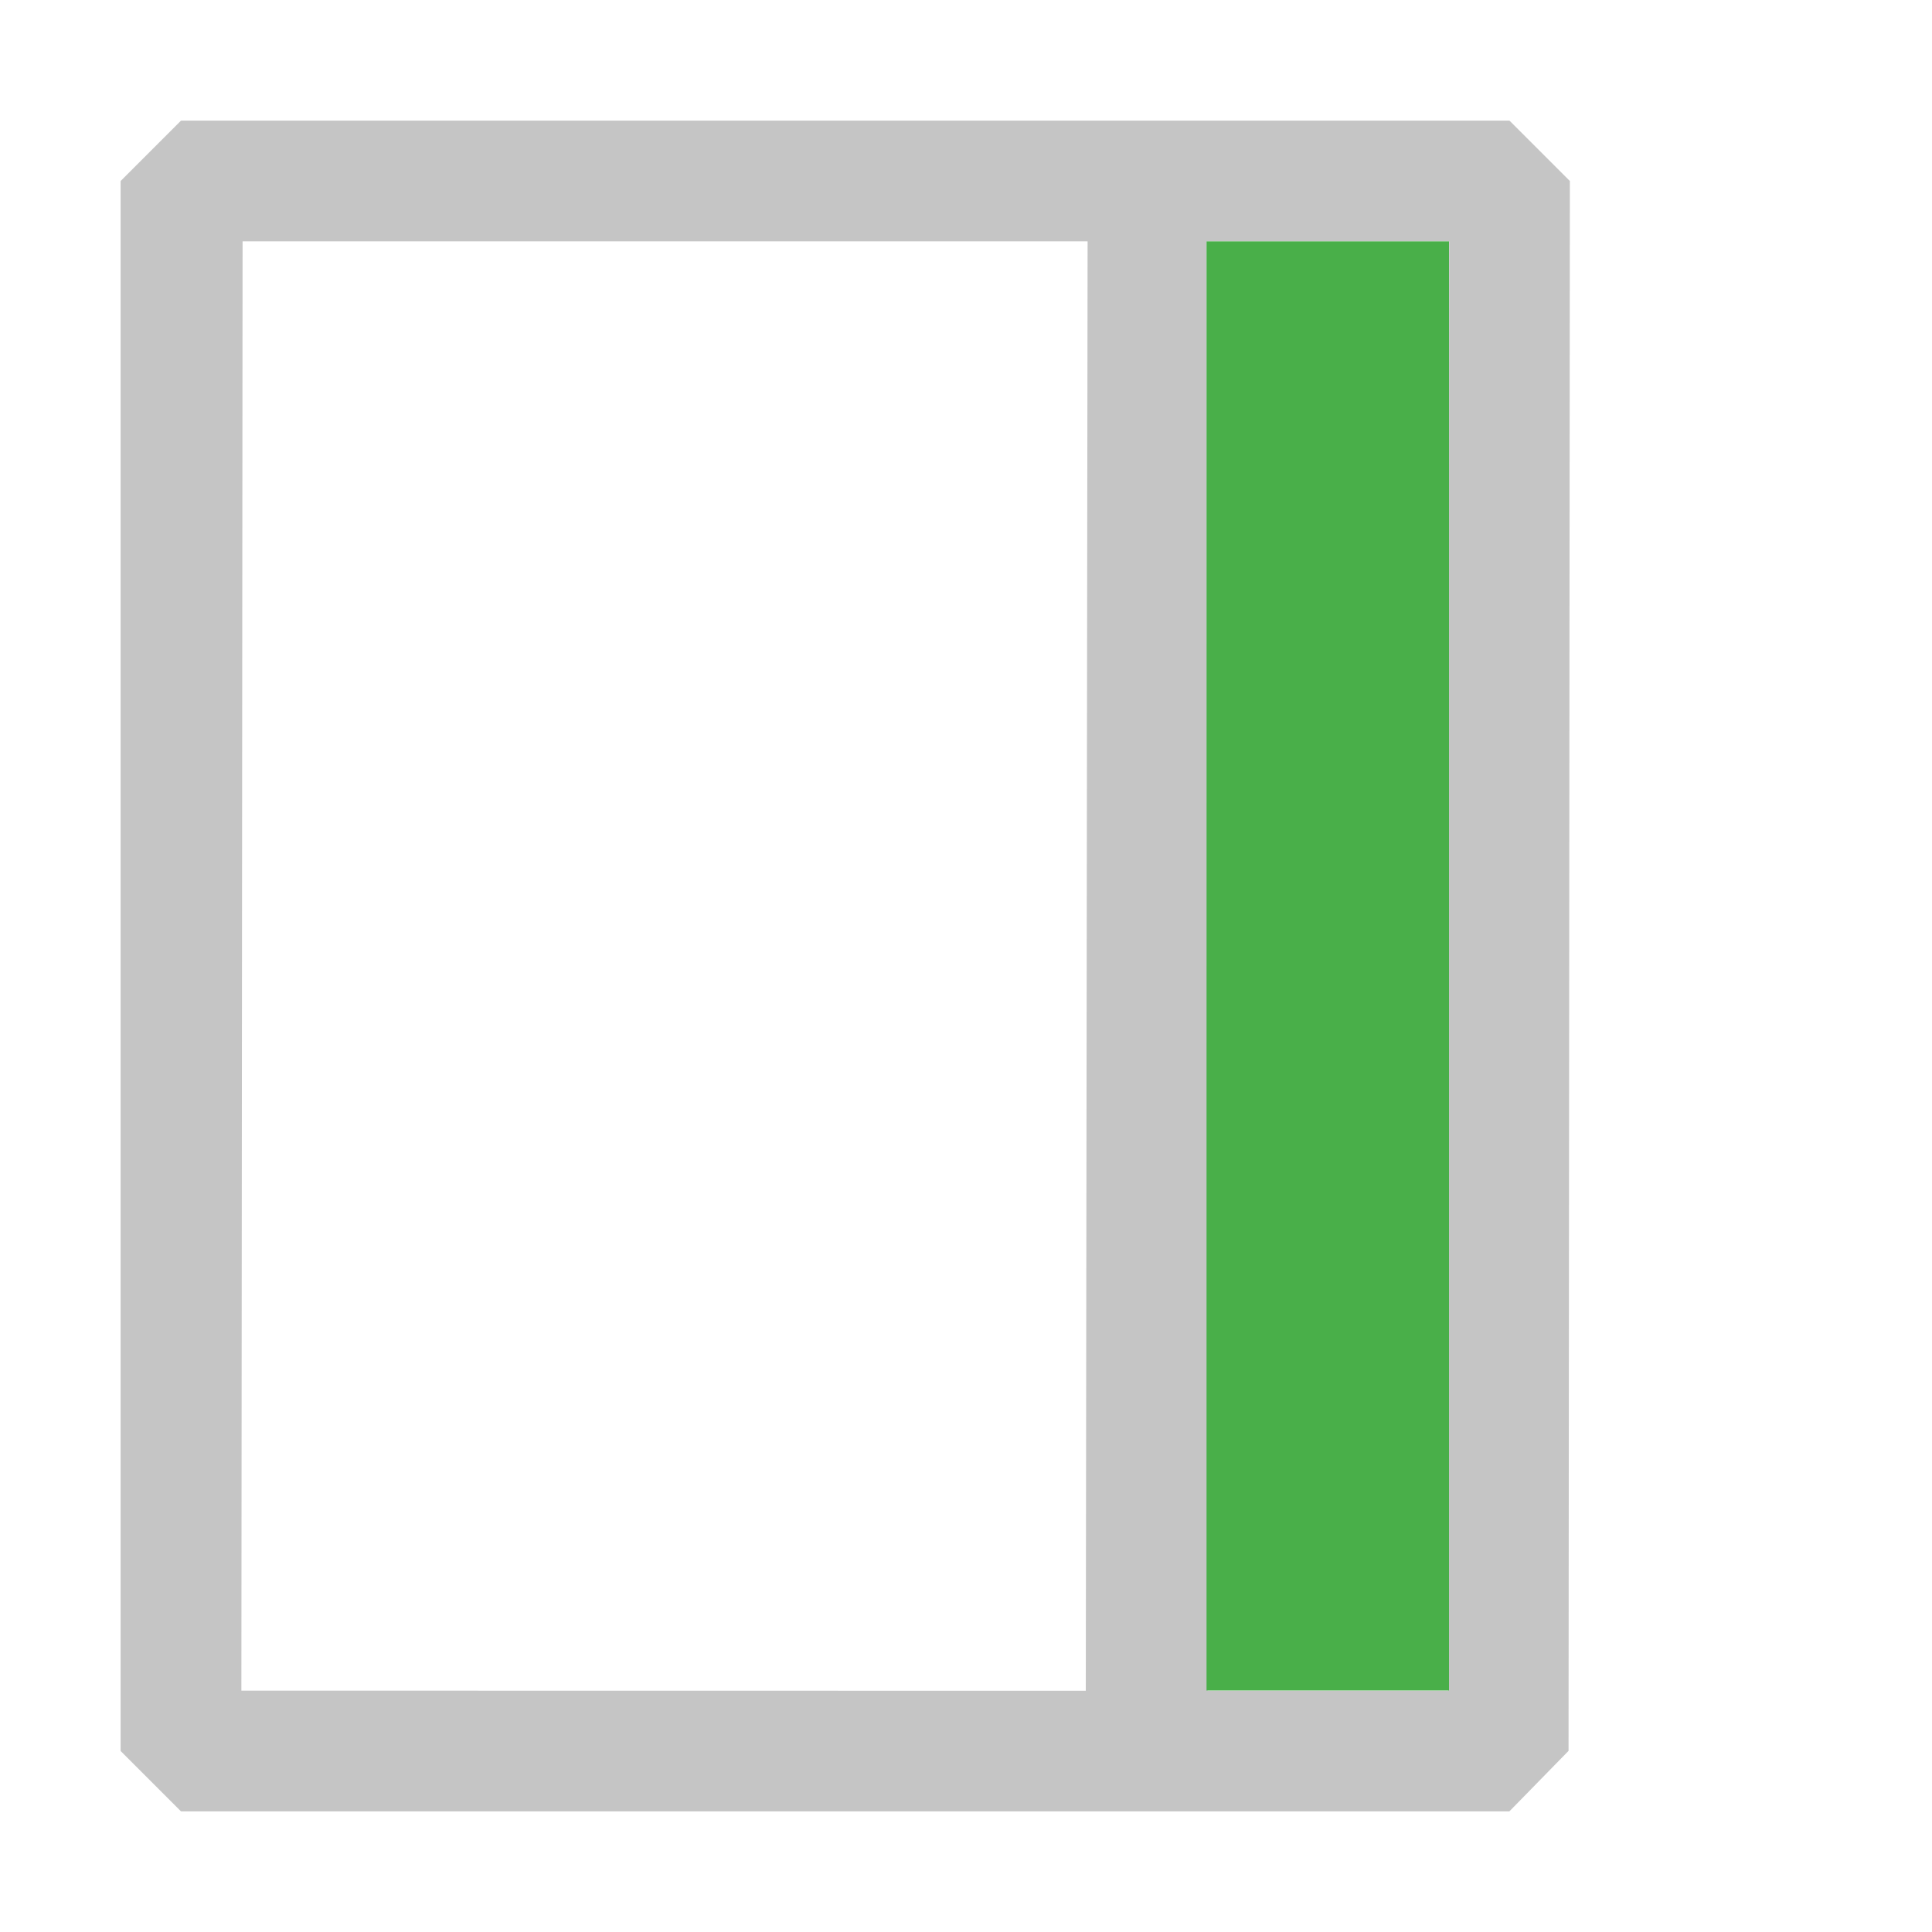
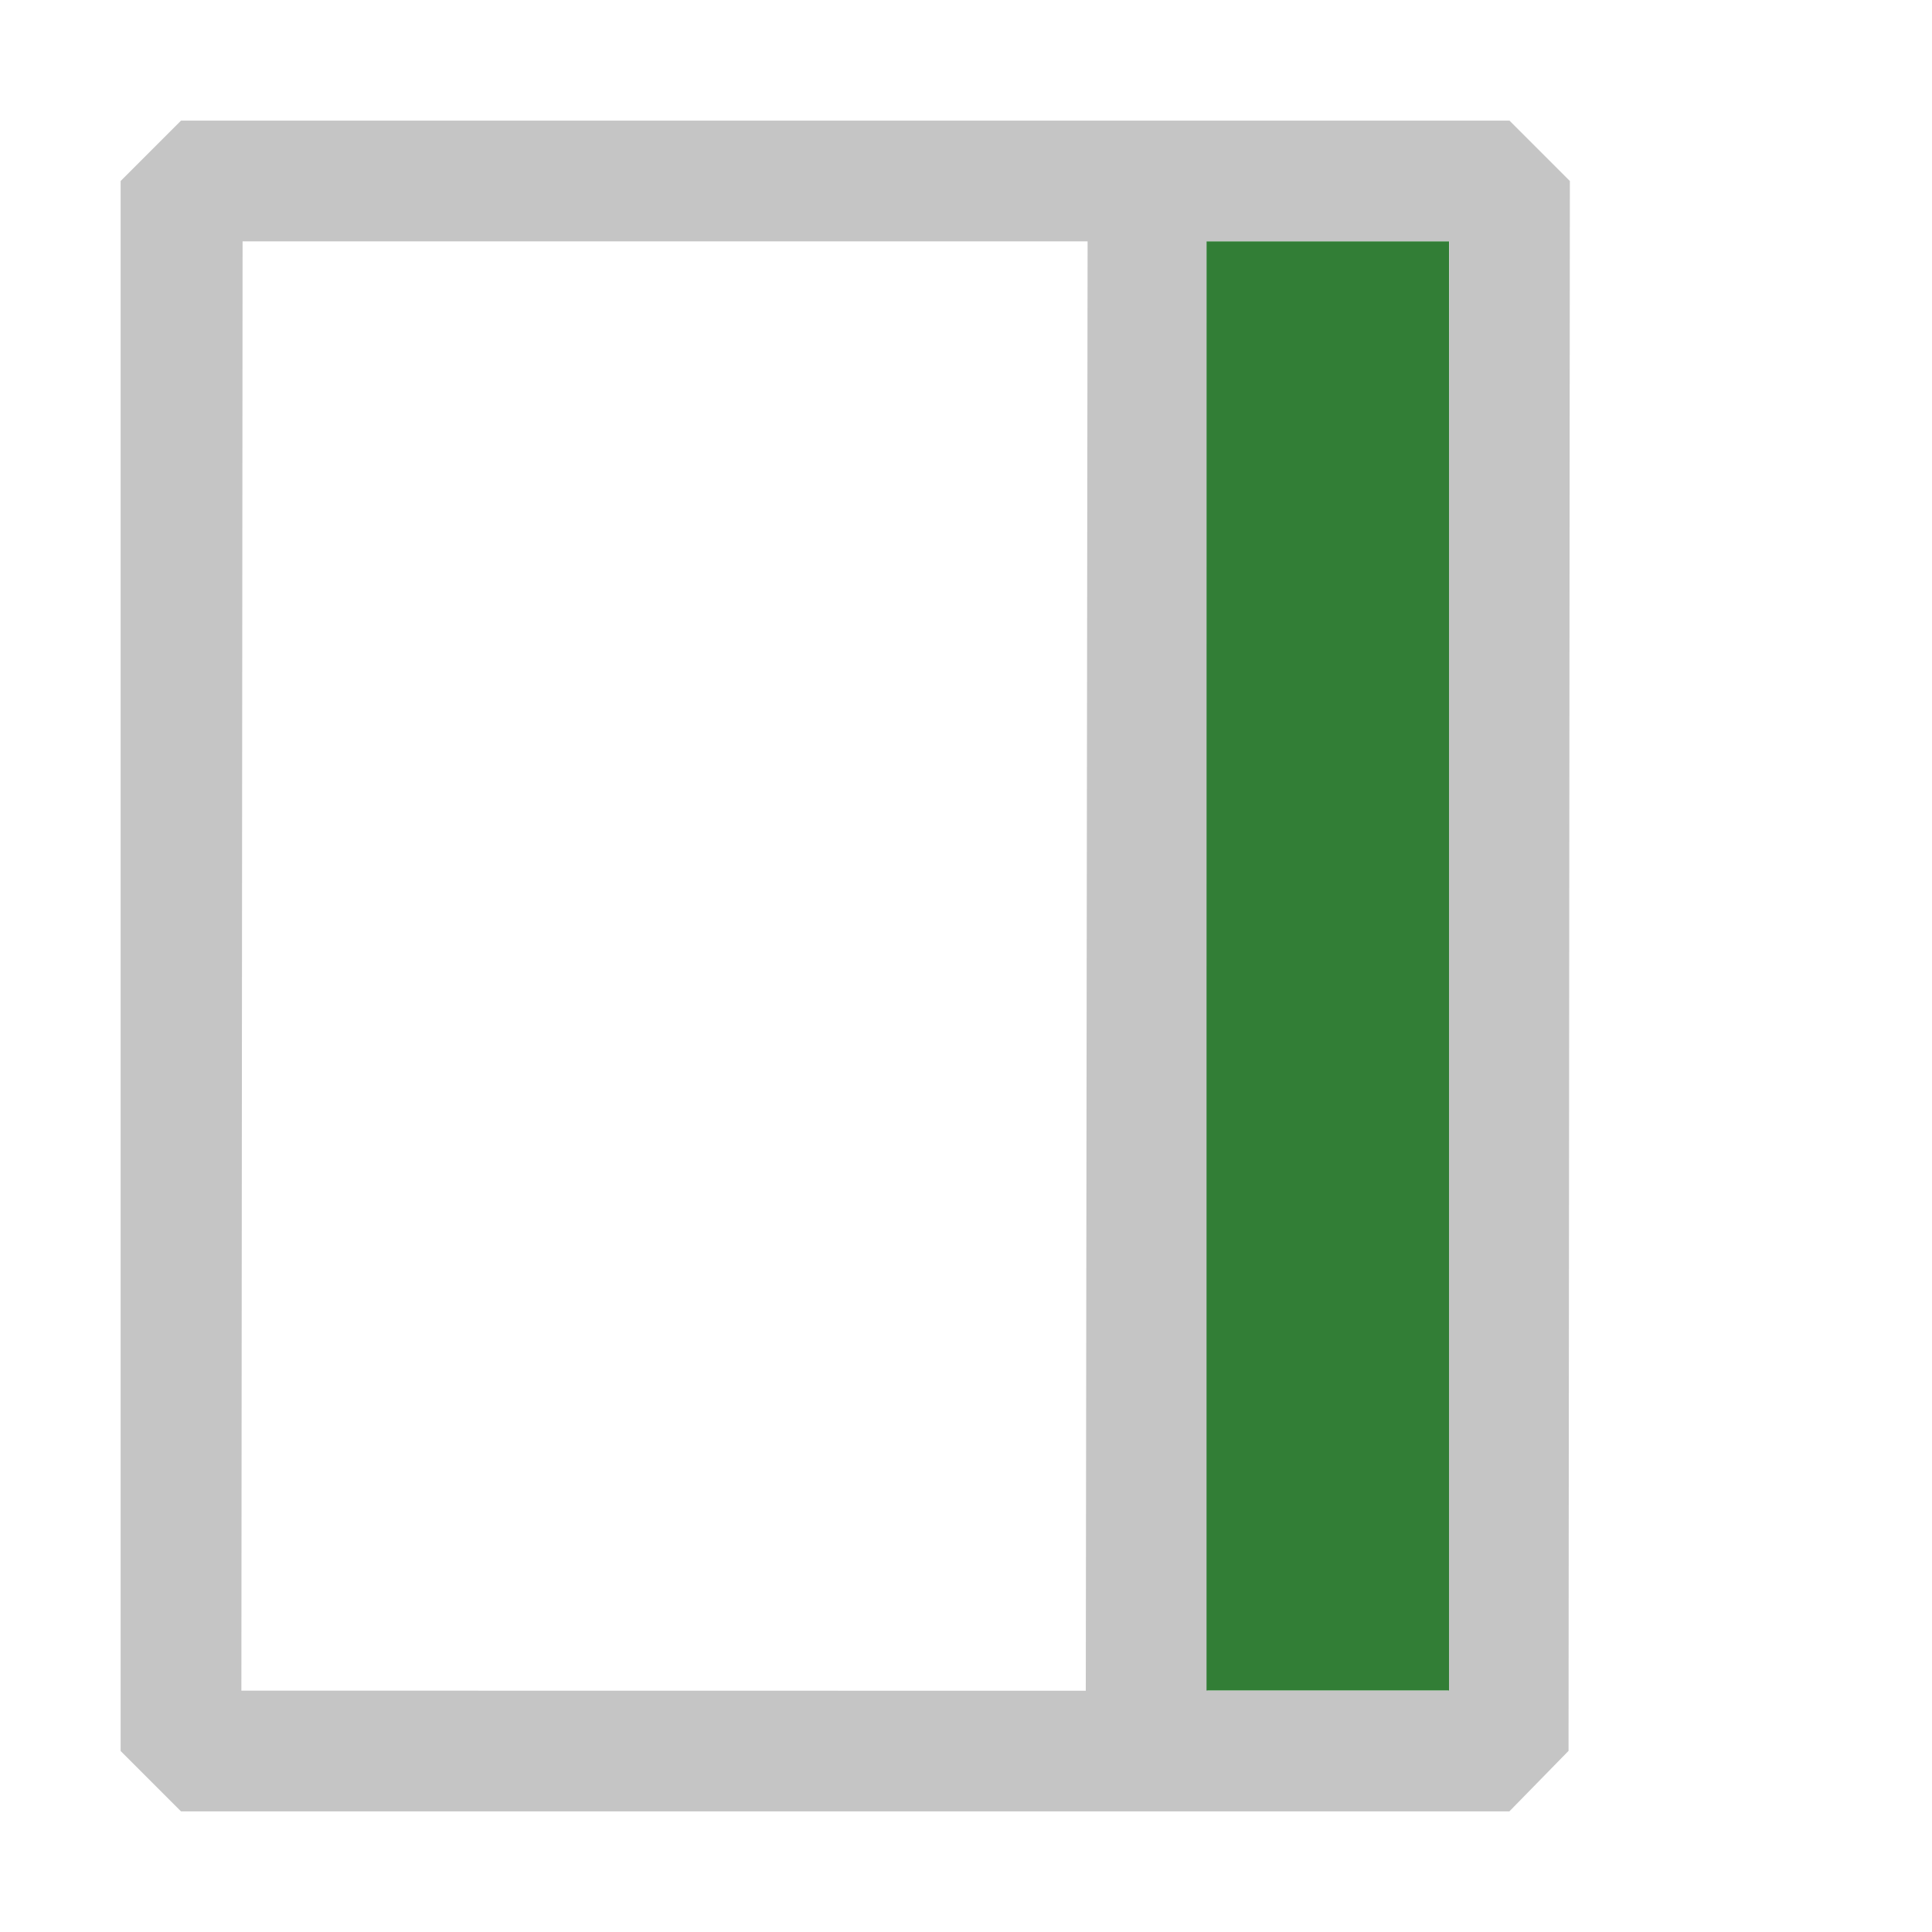
<svg xmlns="http://www.w3.org/2000/svg" width="16px" height="16px" viewBox="0 0 16 16" version="1.1" xml:space="preserve" style="fill-rule:evenodd;clip-rule:evenodd;stroke-linejoin:round;stroke-miterlimit:2;">
  <path d="M12.99,14.5L12.5,15.001L1.499,15.001L0.999,14.501L0.999,1.499L1.499,0.999L12.501,0.999L13.001,1.499L12.99,14.5ZM11.995,14.002L12.001,1.999L9.992,1.999L10,14.002L11.999,14.002L11.995,14.002ZM8.992,14.002L9.007,1.999L2.009,1.999L1.999,14.001L8.992,14.002Z" style="fill:rgb(197,197,197);" />
-   <rect x="9.992" y="1.999" width="2.008" height="12.001" style="fill:rgb(73,175,73);" />
+   <rect x="9.992" y="1.999" width="2.008" height="12.001" style="fill:rgb(50,126,54);" />
</svg>
